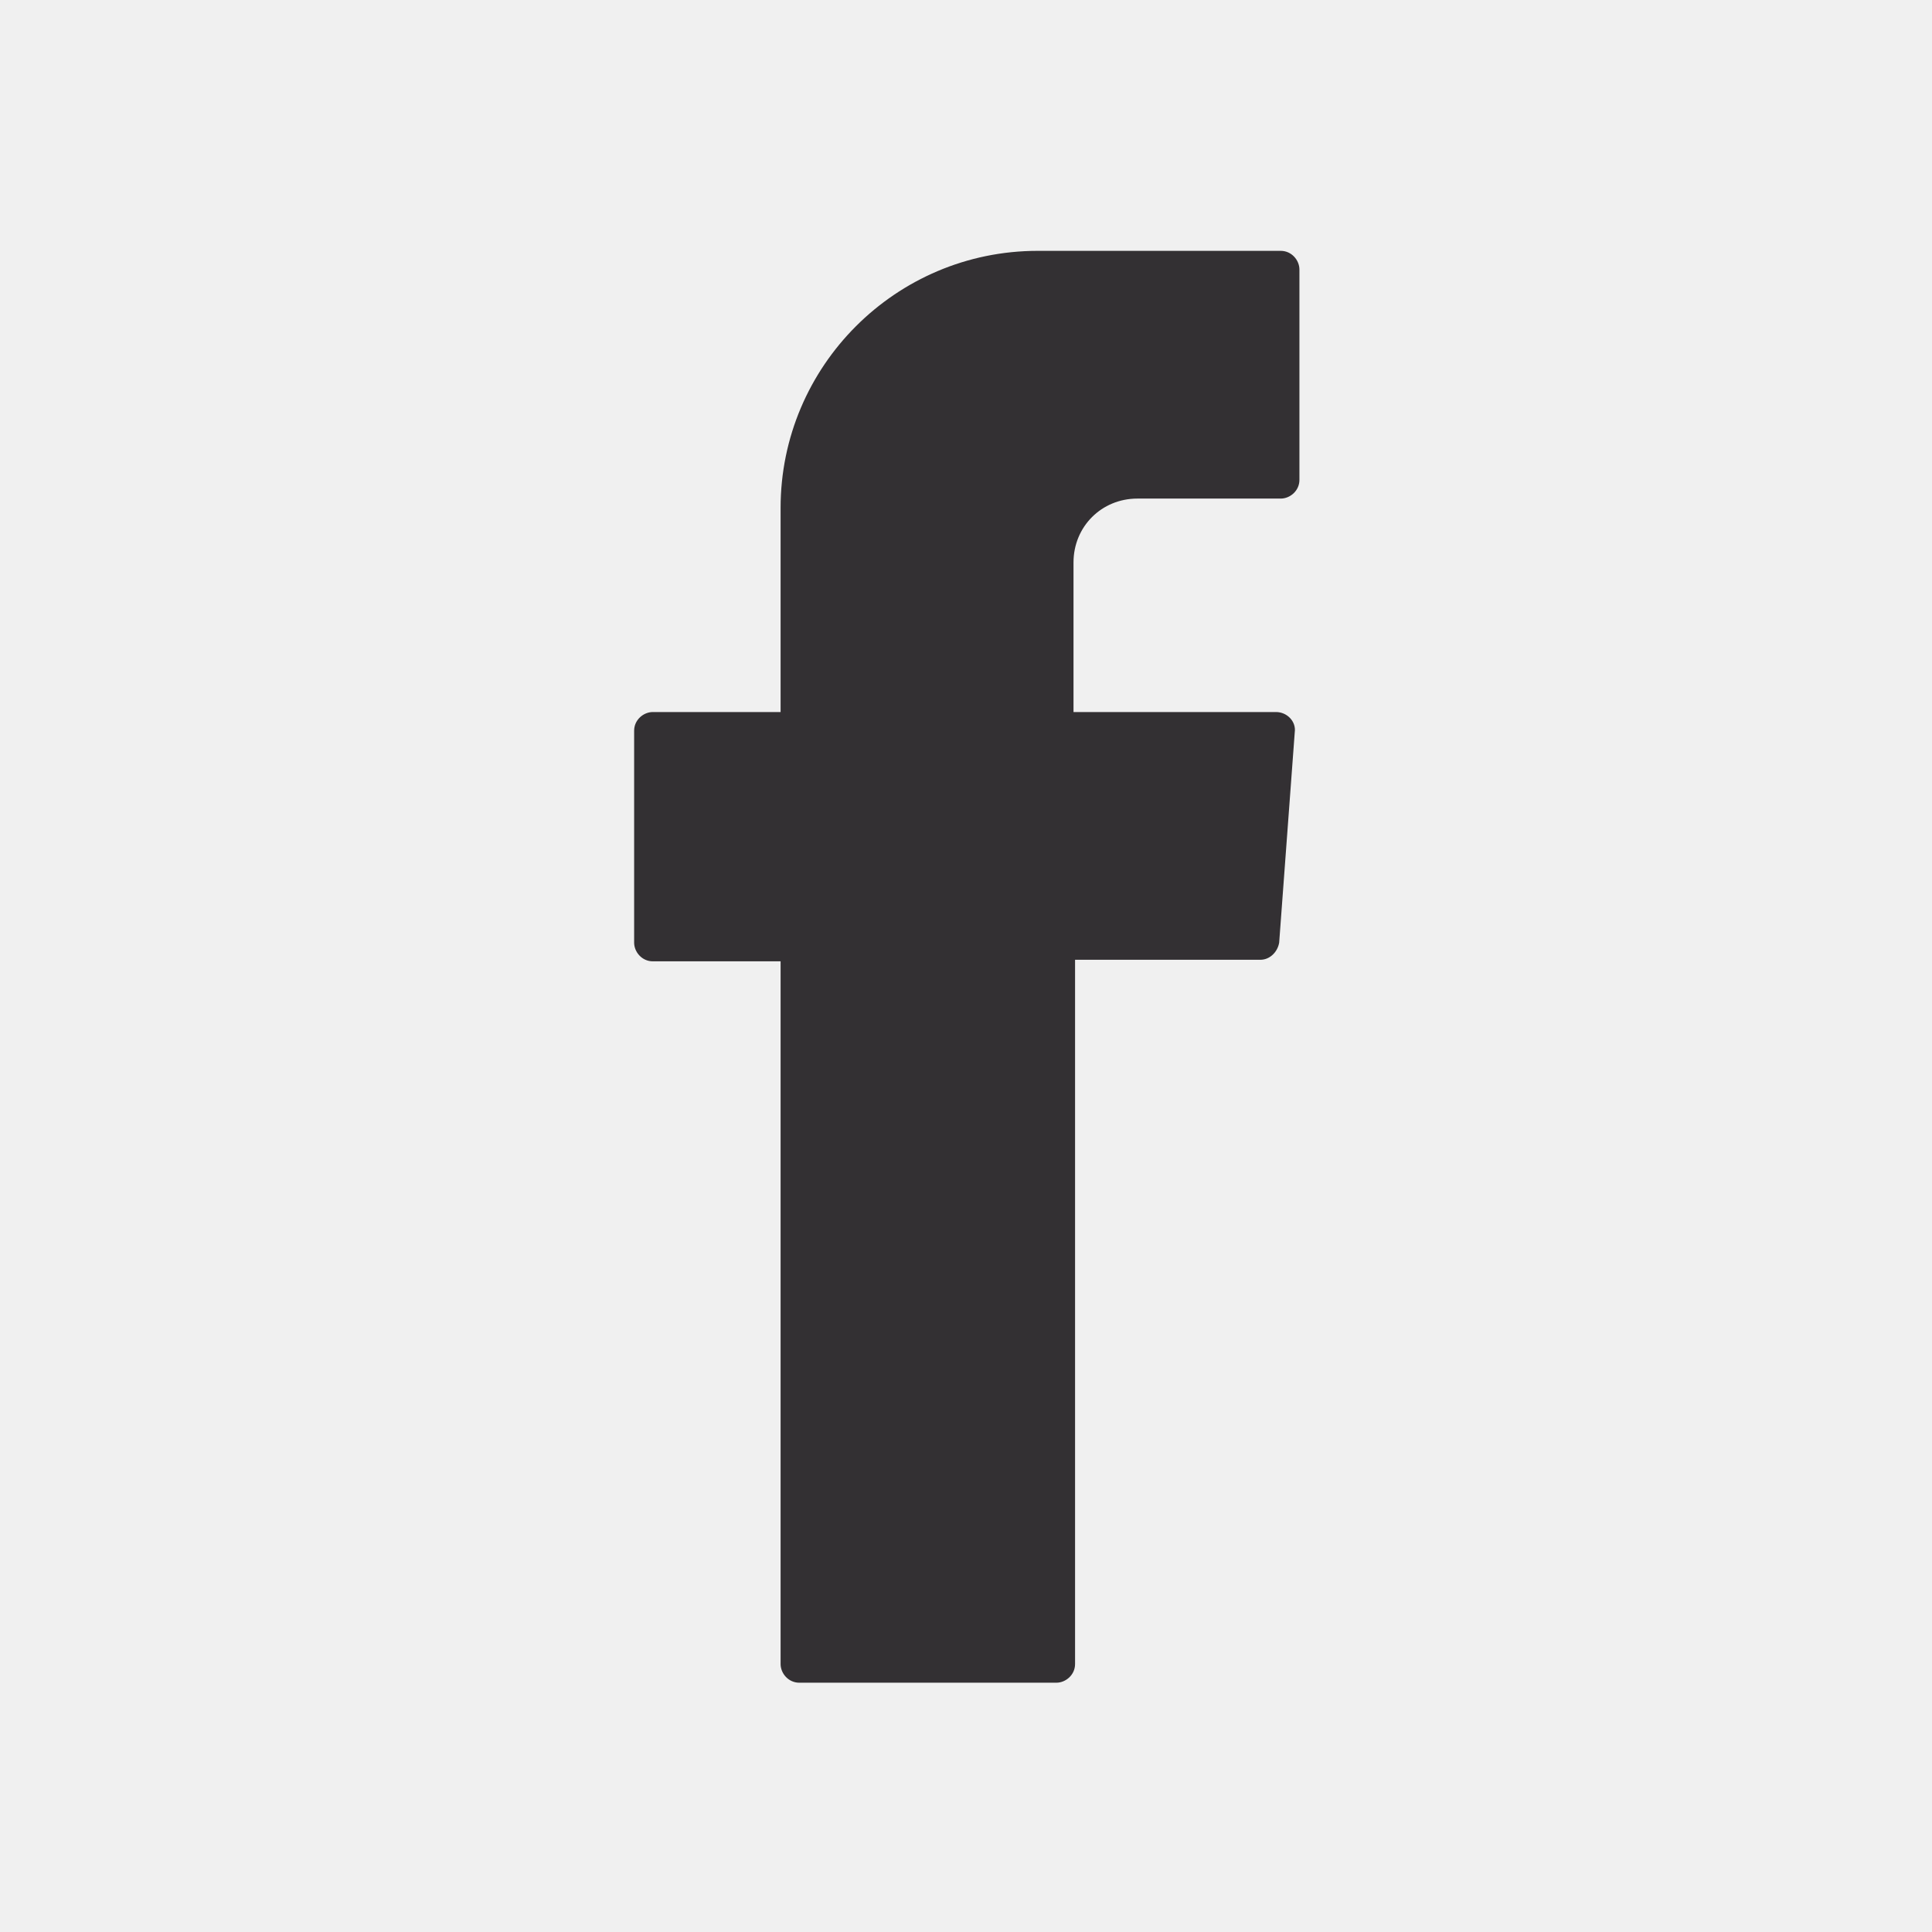
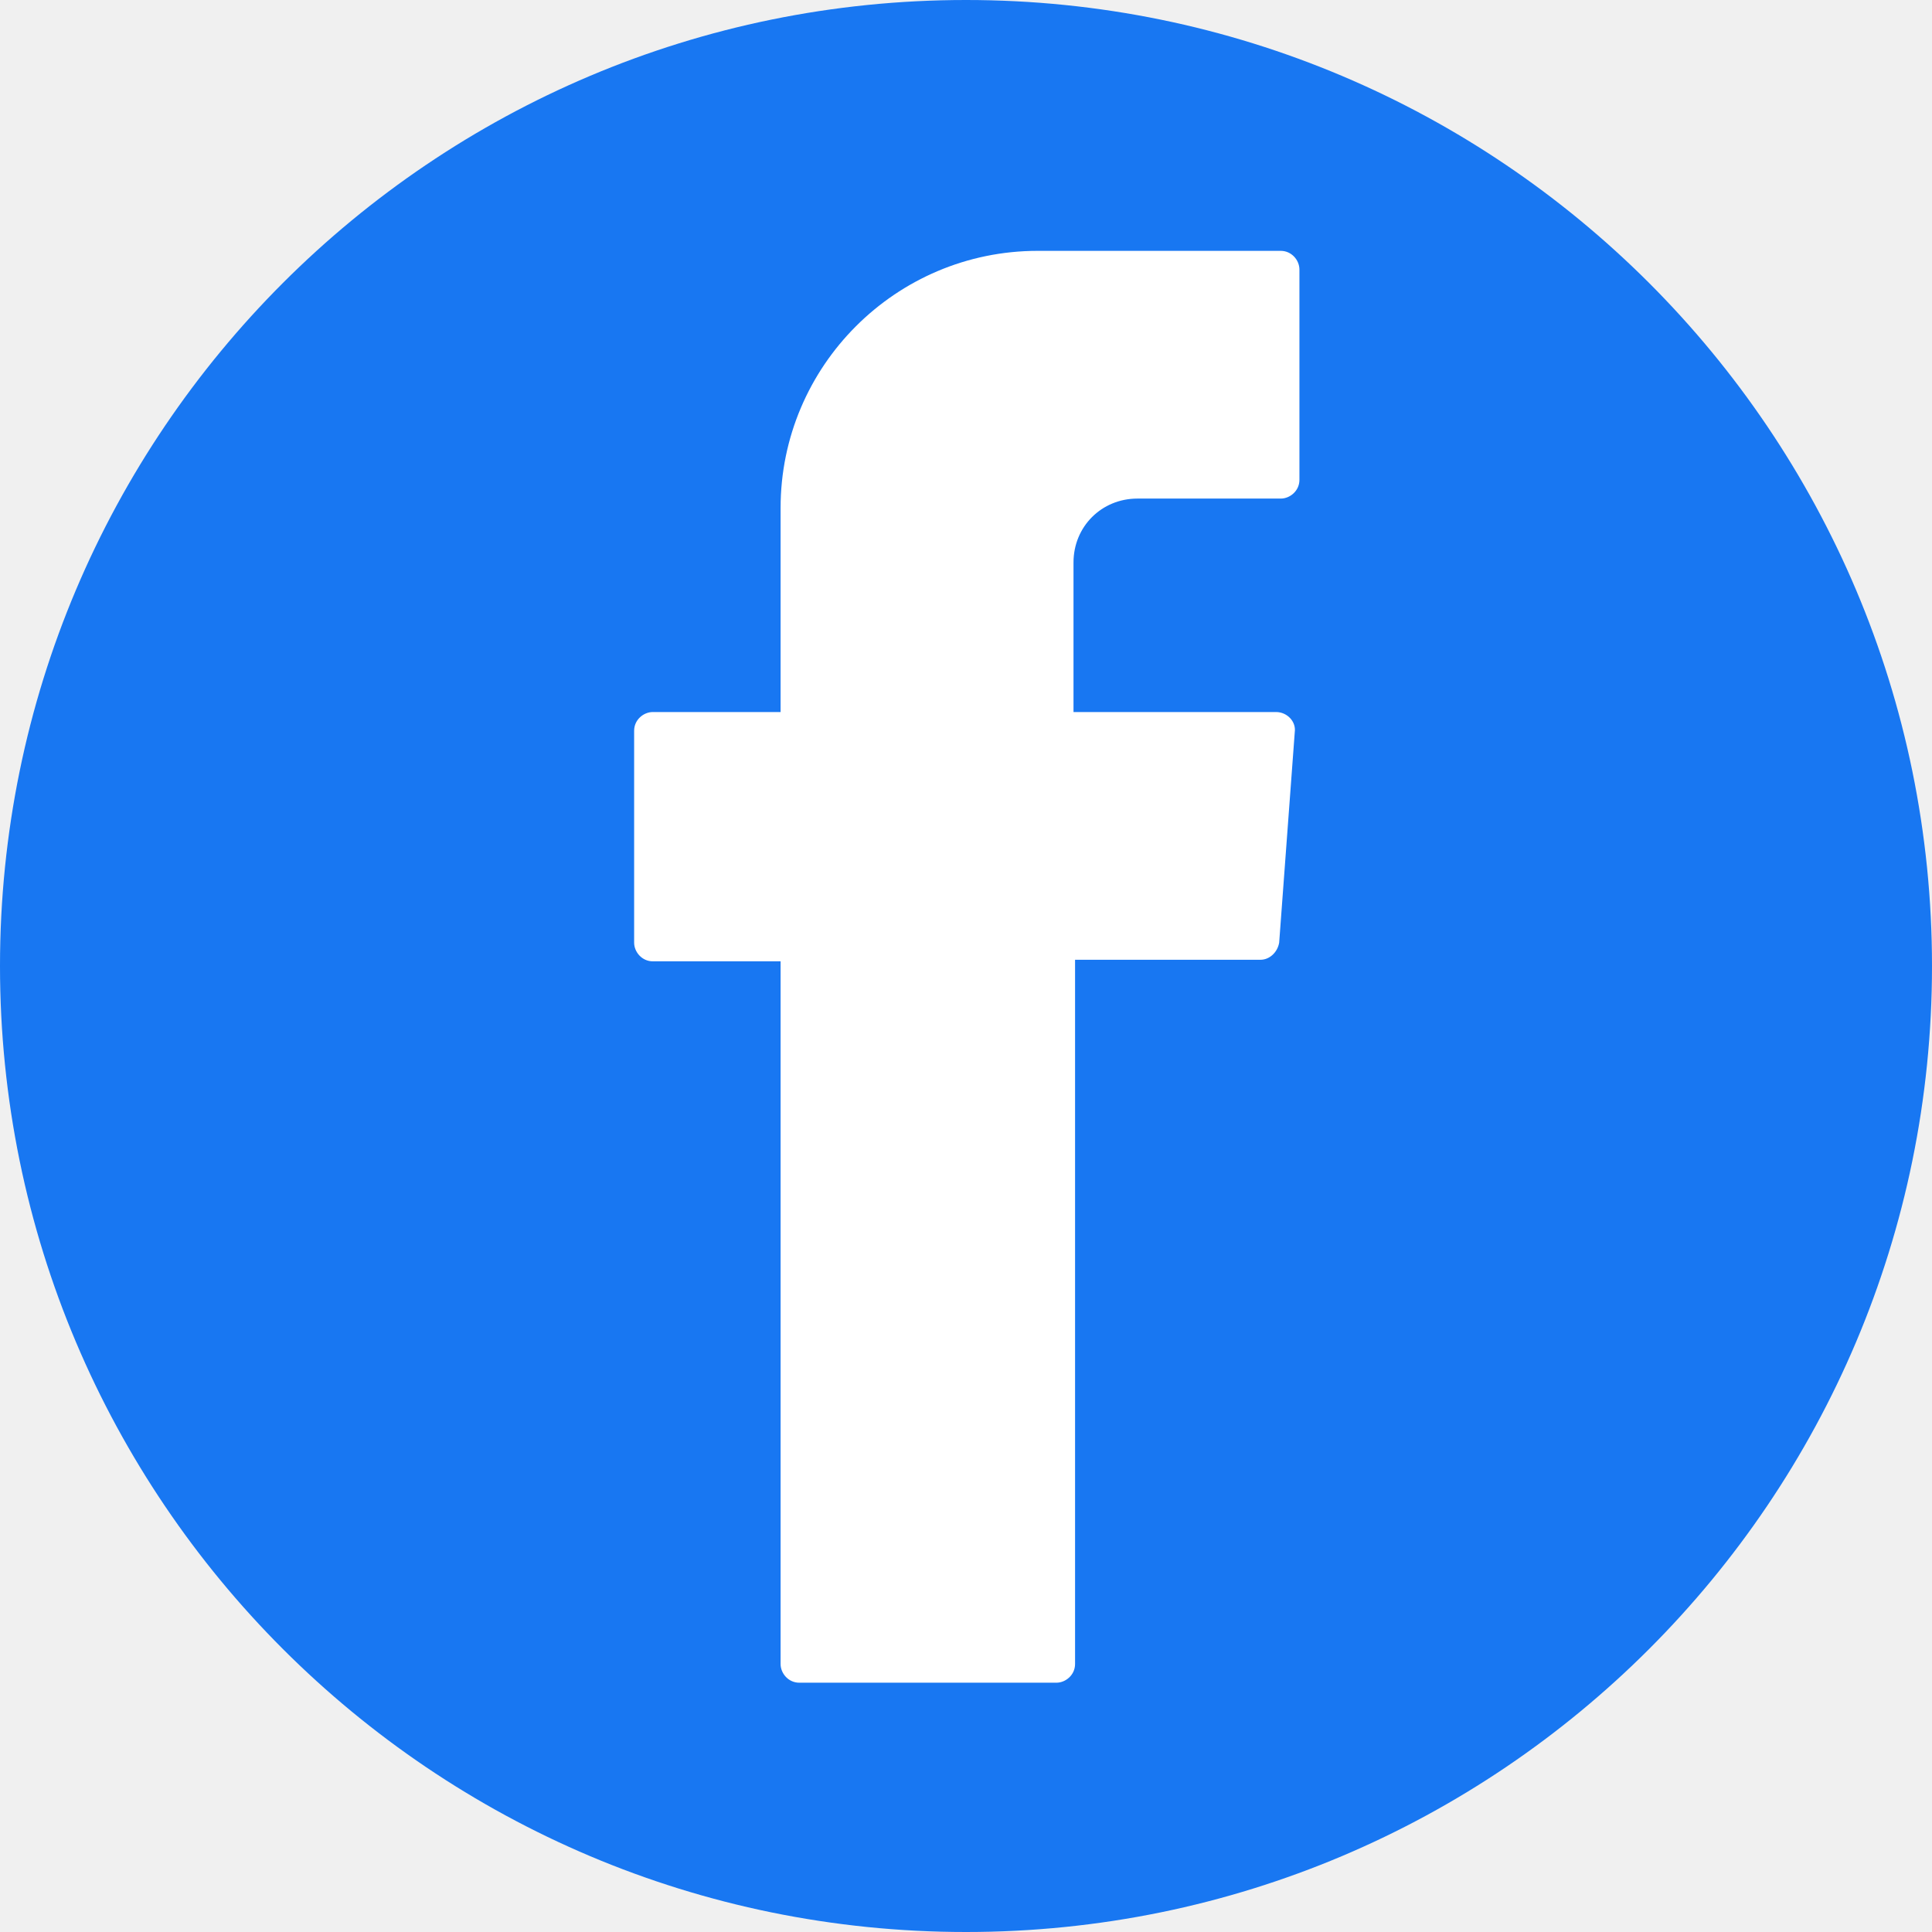
- <svg xmlns="http://www.w3.org/2000/svg" enable-background="new 0 0 124 124" viewBox="0 0 124 124">
-   <path fill="#333033" fill-rule="evenodd" d="M50.1,62.4v44.4c0,0.6,0.5,1.2,1.2,1.2h16.5c0.6,0,1.2-0.5,1.2-1.2V61.6h11.9    c0.6,0,1.1-0.5,1.2-1.1L83.1,47c0.1-0.7-0.5-1.3-1.2-1.3H68.9v-9.6c0-2.3,1.8-4.1,4.1-4.1h9.2c0.6,0,1.2-0.5,1.2-1.2V17.3    c0-0.6-0.5-1.2-1.2-1.2H66.6c-9.1,0-16.5,7.4-16.5,16.5v13.1h-8.2c-0.6,0-1.2,0.5-1.2,1.2v13.6c0,0.6,0.5,1.2,1.2,1.2h8.2V62.4z" clip-rule="evenodd" />
+ <svg xmlns="http://www.w3.org/2000/svg" viewBox="0 0 124 124">
+   <circle cx="62" cy="62" r="62" fill="#1877F2" />
+   <path fill="#ffffff" fill-rule="evenodd" d="M50.1,62.4v44.4c0,0.6,0.5,1.2,1.2,1.2h16.5c0.6,0,1.2-0.5,1.2-1.2V61.6h11.9c0.6,0,1.1-0.5,1.2-1.1L83.1,47c0.1-0.7-0.5-1.3-1.2-1.3H68.9v-9.6c0-2.3,1.8-4.1,4.1-4.1h9.2c0.6,0,1.2-0.5,1.2-1.2V17.3c0-0.6-0.5-1.2-1.2-1.2H66.6c-9.1,0-16.5,7.4-16.5,16.5v13.1h-8.2c-0.6,0-1.2,0.5-1.2,1.2v13.6c0,0.6,0.5,1.2,1.2,1.2h8.2V62.4z" clip-rule="evenodd" />
</svg>
